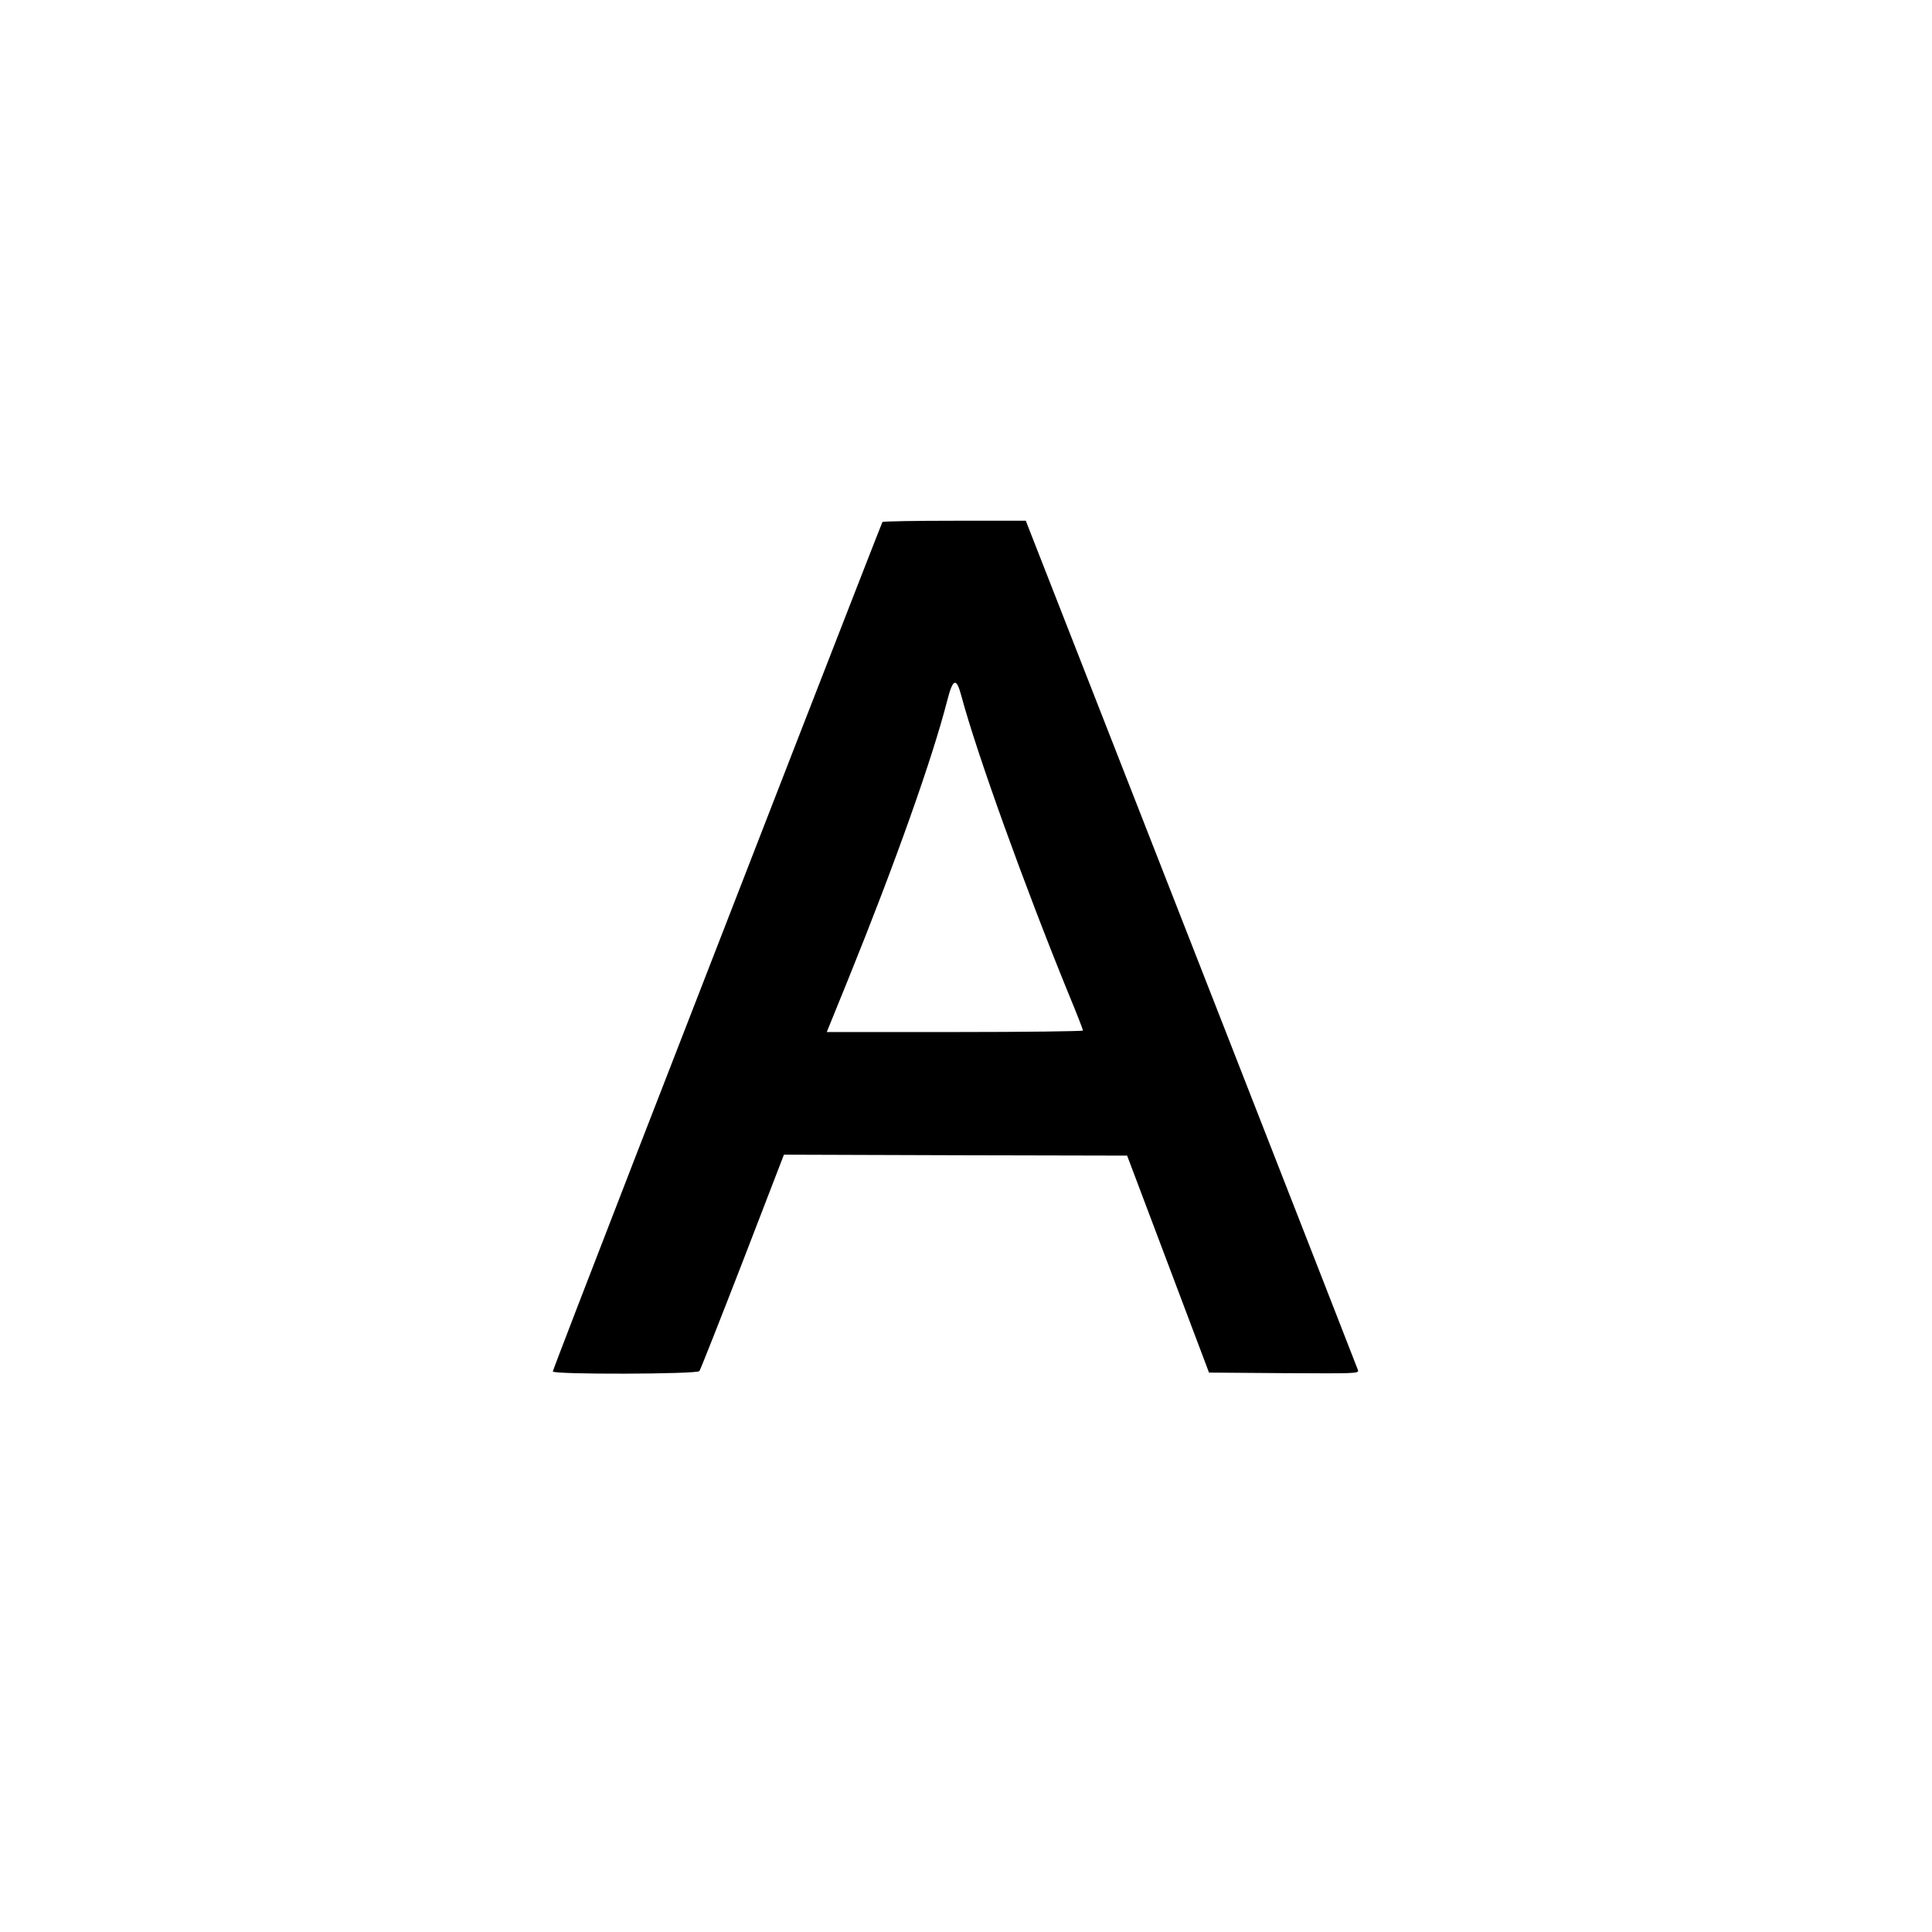
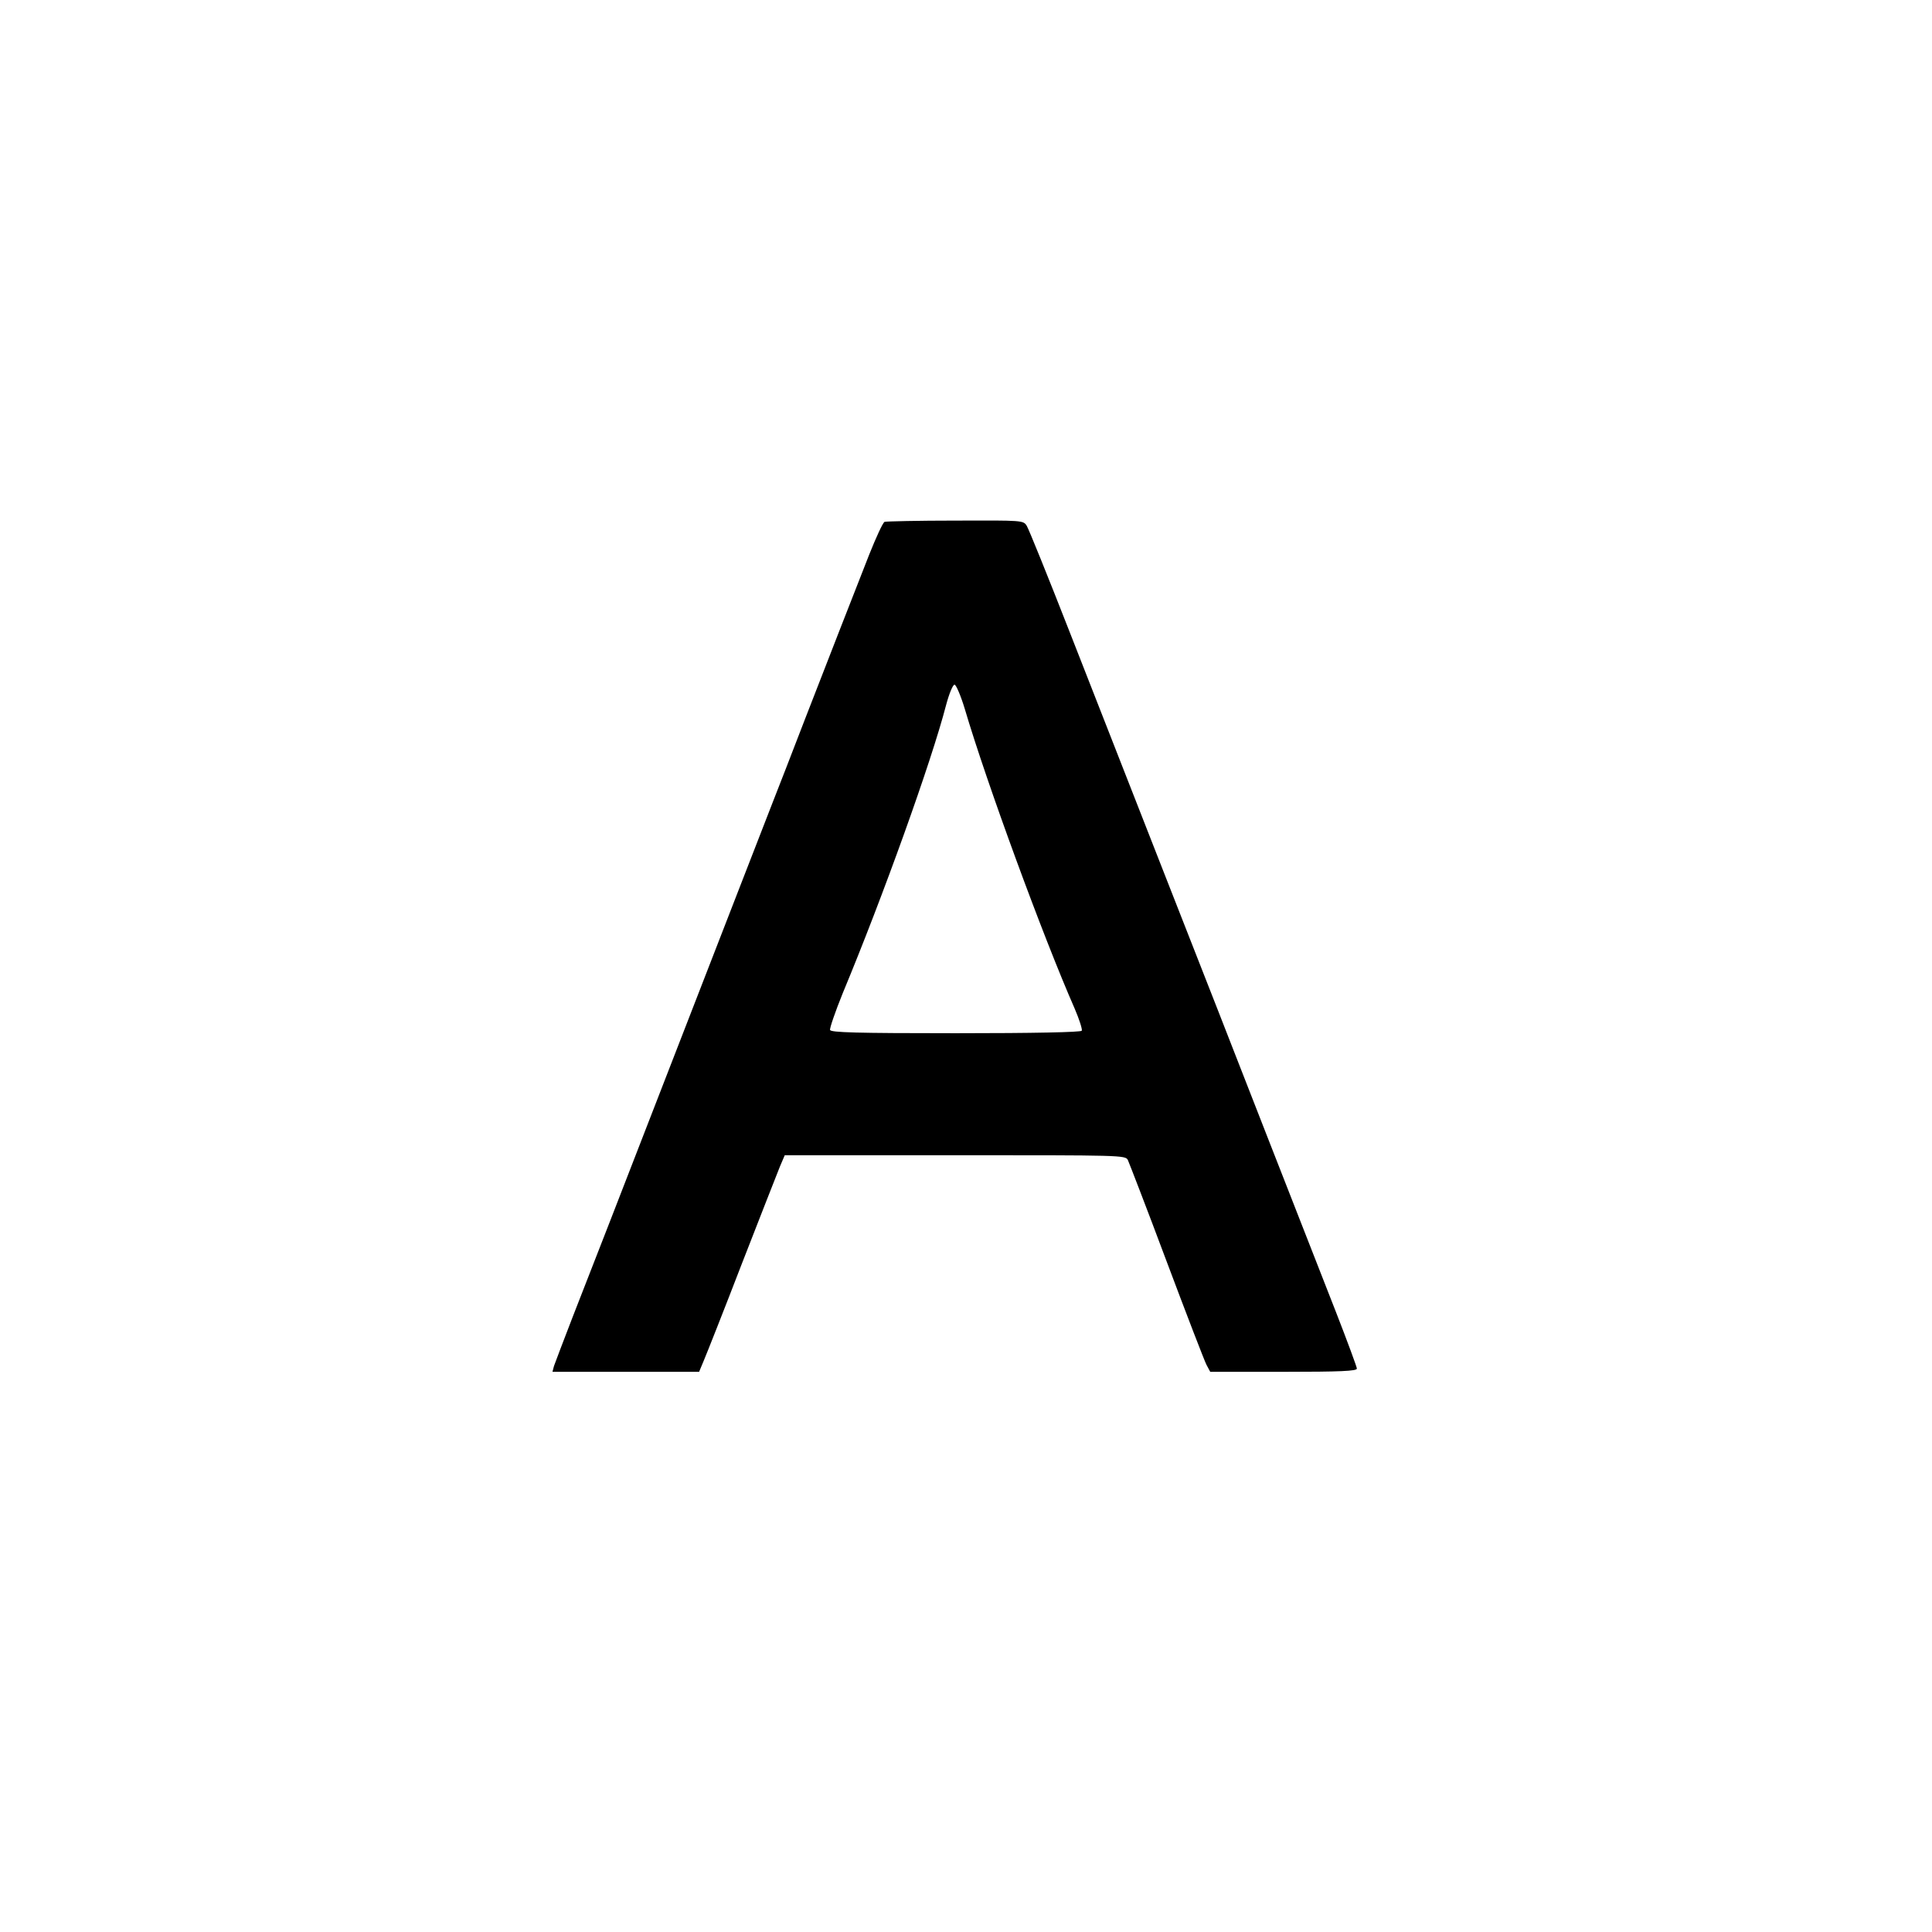
- <svg xmlns="http://www.w3.org/2000/svg" version="1.0" width="1024pt" height="1024pt" viewBox="0 0 1024 1024" preserveAspectRatio="xMidYMid meet">
-   <g transform="translate(0,1024) scale(0.1,-0.1)" fill="#000000" stroke="none">
-     <path d="M4677 7473 c-3 -5 -201 -513 -441 -1130 -240 -618 -632 -1627 -871 -2242 -239 -616 -435 -1125 -435 -1130 0 -17 765 -15 777 2 5 6 108 267 229 579 l219 568 910 -3 909 -2 217 -575 217 -575 397 -3 c377 -2 397 -2 393 15 -4 13 -1275 3263 -1729 4421 l-32 82 -378 0 c-208 0 -380 -3 -382 -7z m418 -920 c82 -307 338 -1016 571 -1586 41 -99 74 -184 74 -189 0 -4 -306 -8 -679 -8 l-679 0 115 283 c249 615 446 1170 524 1476 30 116 48 121 74 24z" />
+ <svg xmlns="http://www.w3.org/2000/svg" version="1.0" width="776pt" height="776pt" viewBox="0 0 776 776" preserveAspectRatio="xMidYMid meet">
+   <g transform="translate(0,776) scale(0.1,-0.1)" fill="#000000" stroke="none">
+     <path d="M3553 5664 c-7 -3 -34 -62 -62 -132 -84 -214 -155 -396 -256 -656 -53 -137 -111 -288 -130 -335 -18 -47 -192 -493 -385 -991 -193 -498 -382 -984 -420 -1080 -37 -96 -71 -185 -75 -197 l-6 -23 294 0 295 0 20 48 c11 26 80 200 152 387 73 187 141 361 152 388 l20 47 684 0 c667 0 684 0 694 -19 5 -11 76 -194 156 -408 80 -213 152 -400 160 -415 l15 -28 294 0 c229 0 295 3 295 13 0 6 -38 109 -84 227 -46 118 -171 436 -276 705 -105 270 -292 747 -415 1060 -123 314 -294 750 -380 970 -86 220 -163 410 -171 423 -14 22 -15 22 -287 21 -149 0 -277 -3 -284 -5z m322 -751 c88 -298 315 -916 441 -1203 19 -44 32 -85 29 -90 -4 -6 -190 -10 -506 -10 -401 0 -501 3 -505 13 -2 7 21 74 51 148 161 387 356 929 415 1157 12 45 27 82 34 82 6 0 25 -44 41 -97z" />
  </g>
</svg>
